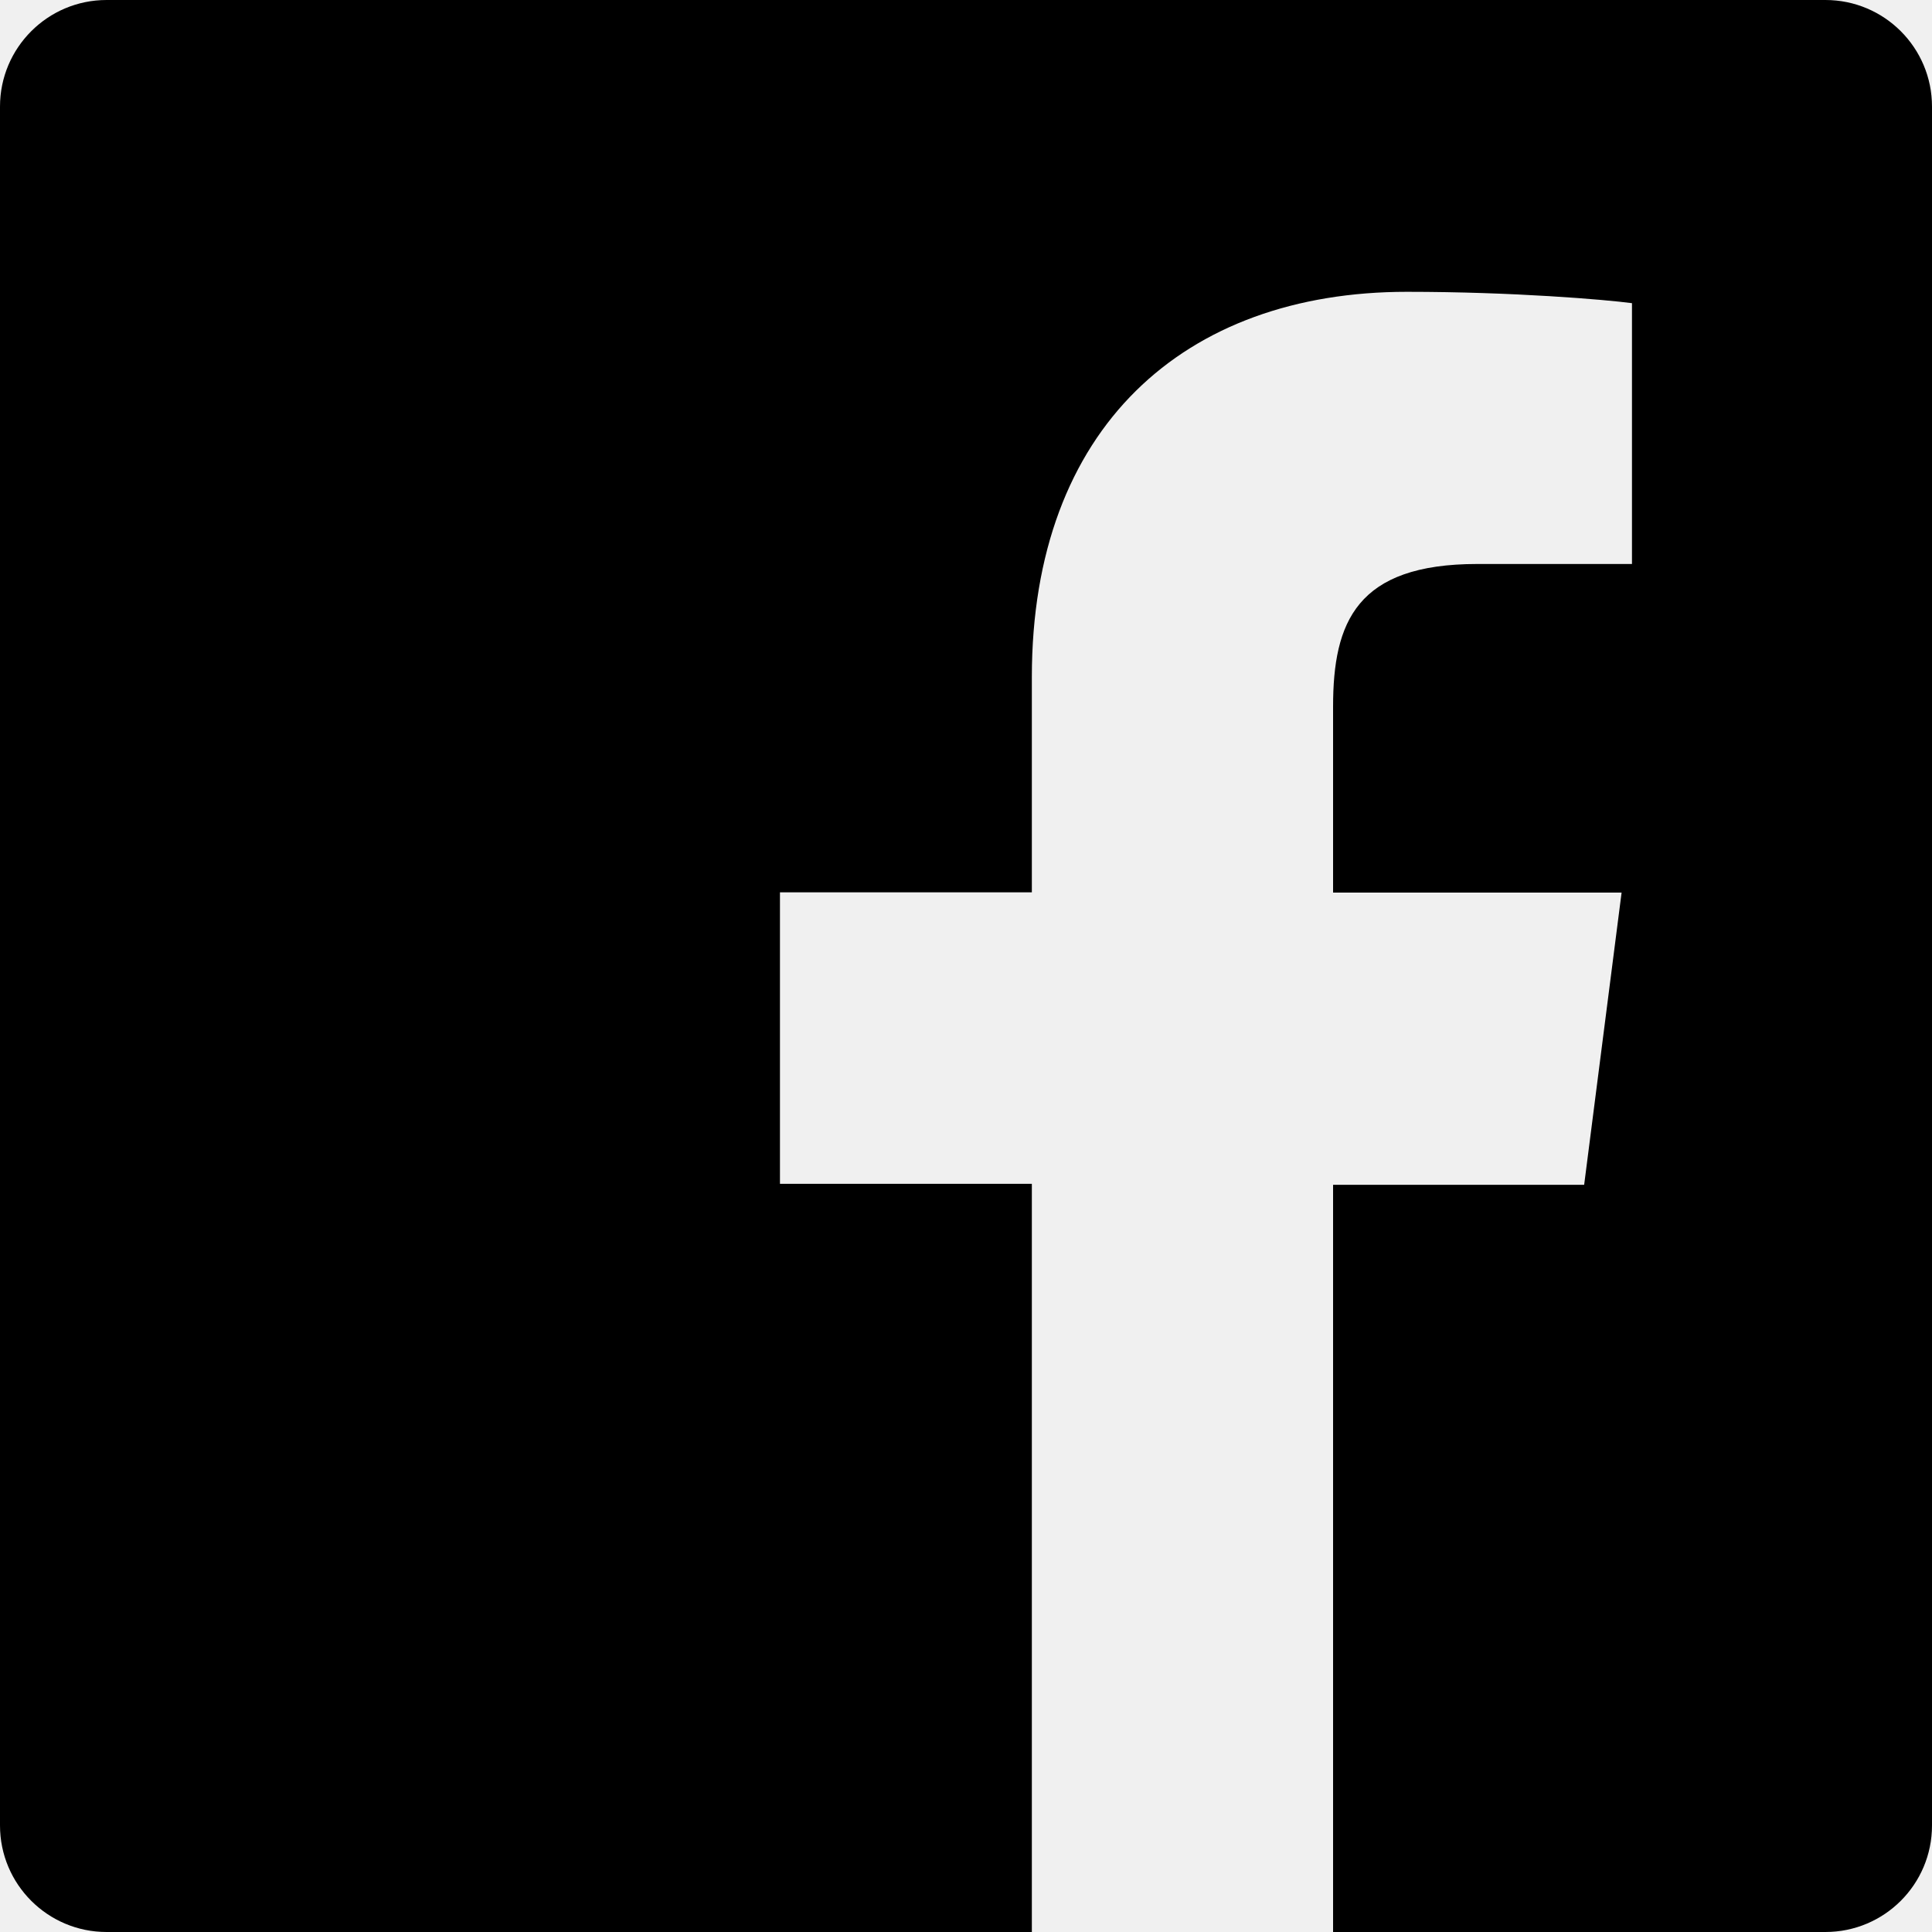
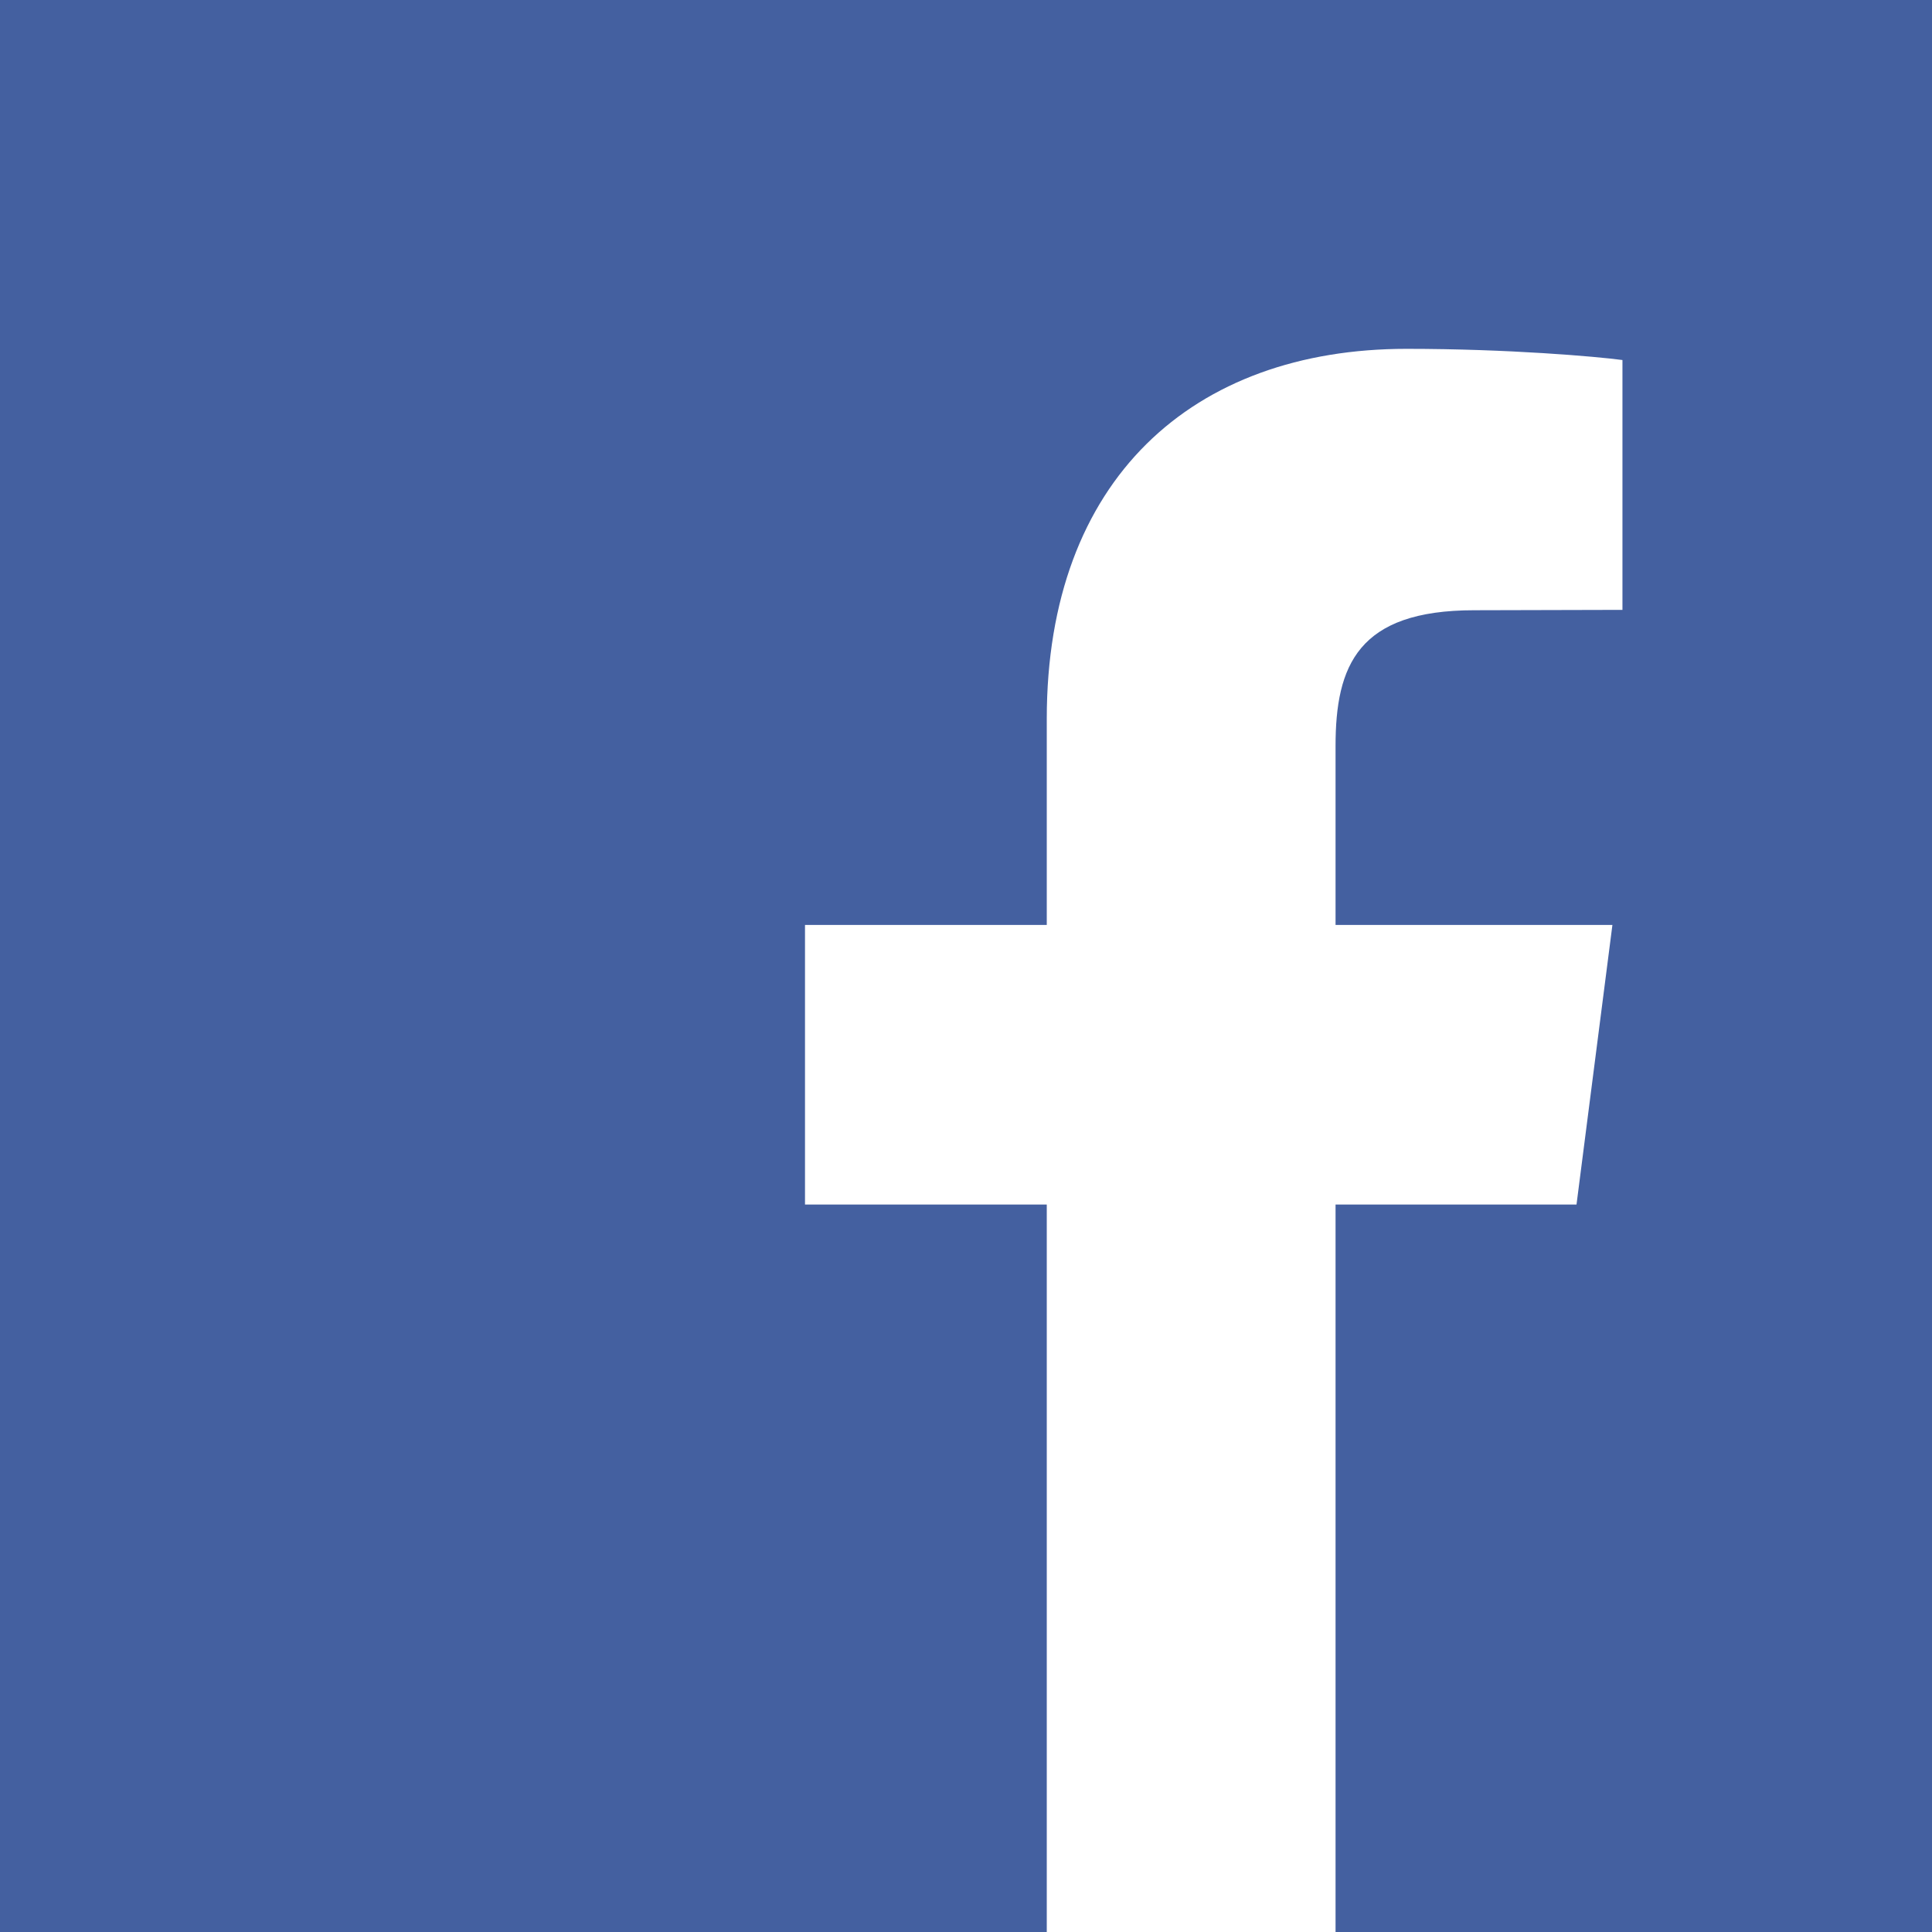
- <svg xmlns="http://www.w3.org/2000/svg" role="img" viewBox="0 0 24 24">
-   <path d="M22.676 0H1.324C.593 0 0 .593 0 1.324v21.352C0 23.408.593 24 1.324 24h11.494v-9.294H9.689v-3.621h3.129V8.41c0-3.099 1.894-4.785 4.659-4.785 1.325 0 2.464.097 2.796.141v3.24h-1.921c-1.5 0-1.792.721-1.792 1.771v2.311h3.584l-.465 3.63H16.56V24h6.115c.733 0 1.325-.592 1.325-1.324V1.324C24 .593 23.408 0 22.676 0" />
+ <svg xmlns="http://www.w3.org/2000/svg" viewBox="0 0 72 72" version="1.1">
+   <defs />
+   <g id="Page-1" stroke="none" stroke-width="1" fill="none" fill-rule="evenodd">
+     <g id="Social-Icons---Squared" transform="translate(-152, -43)">
+       <g id="Facebook" transform="translate(152, 43)">
+         <polygon id="Square" fill="#4460A0" points="0 72 72 72 72 0 0 0" />
+         <path d="M60.464,13.417 L60.464,22.728 L54.938,22.742 C50.607,22.742 49.772,24.8 49.772,27.808 L49.772,34.47 L60.09,34.47 L58.752,44.889 L49.772,44.889 L49.772,72 L39.01,72 L39.01,44.889 L30,44.889 L30,34.47 L39.01,34.47 L39.01,26.786 C39.01,17.864 44.448,13 52.42,13 C56.22,13 59.5,13.288 60.464,13.417 Z" fill="#FFFFFF" />
+       </g>
+     </g>
+   </g>
</svg>
